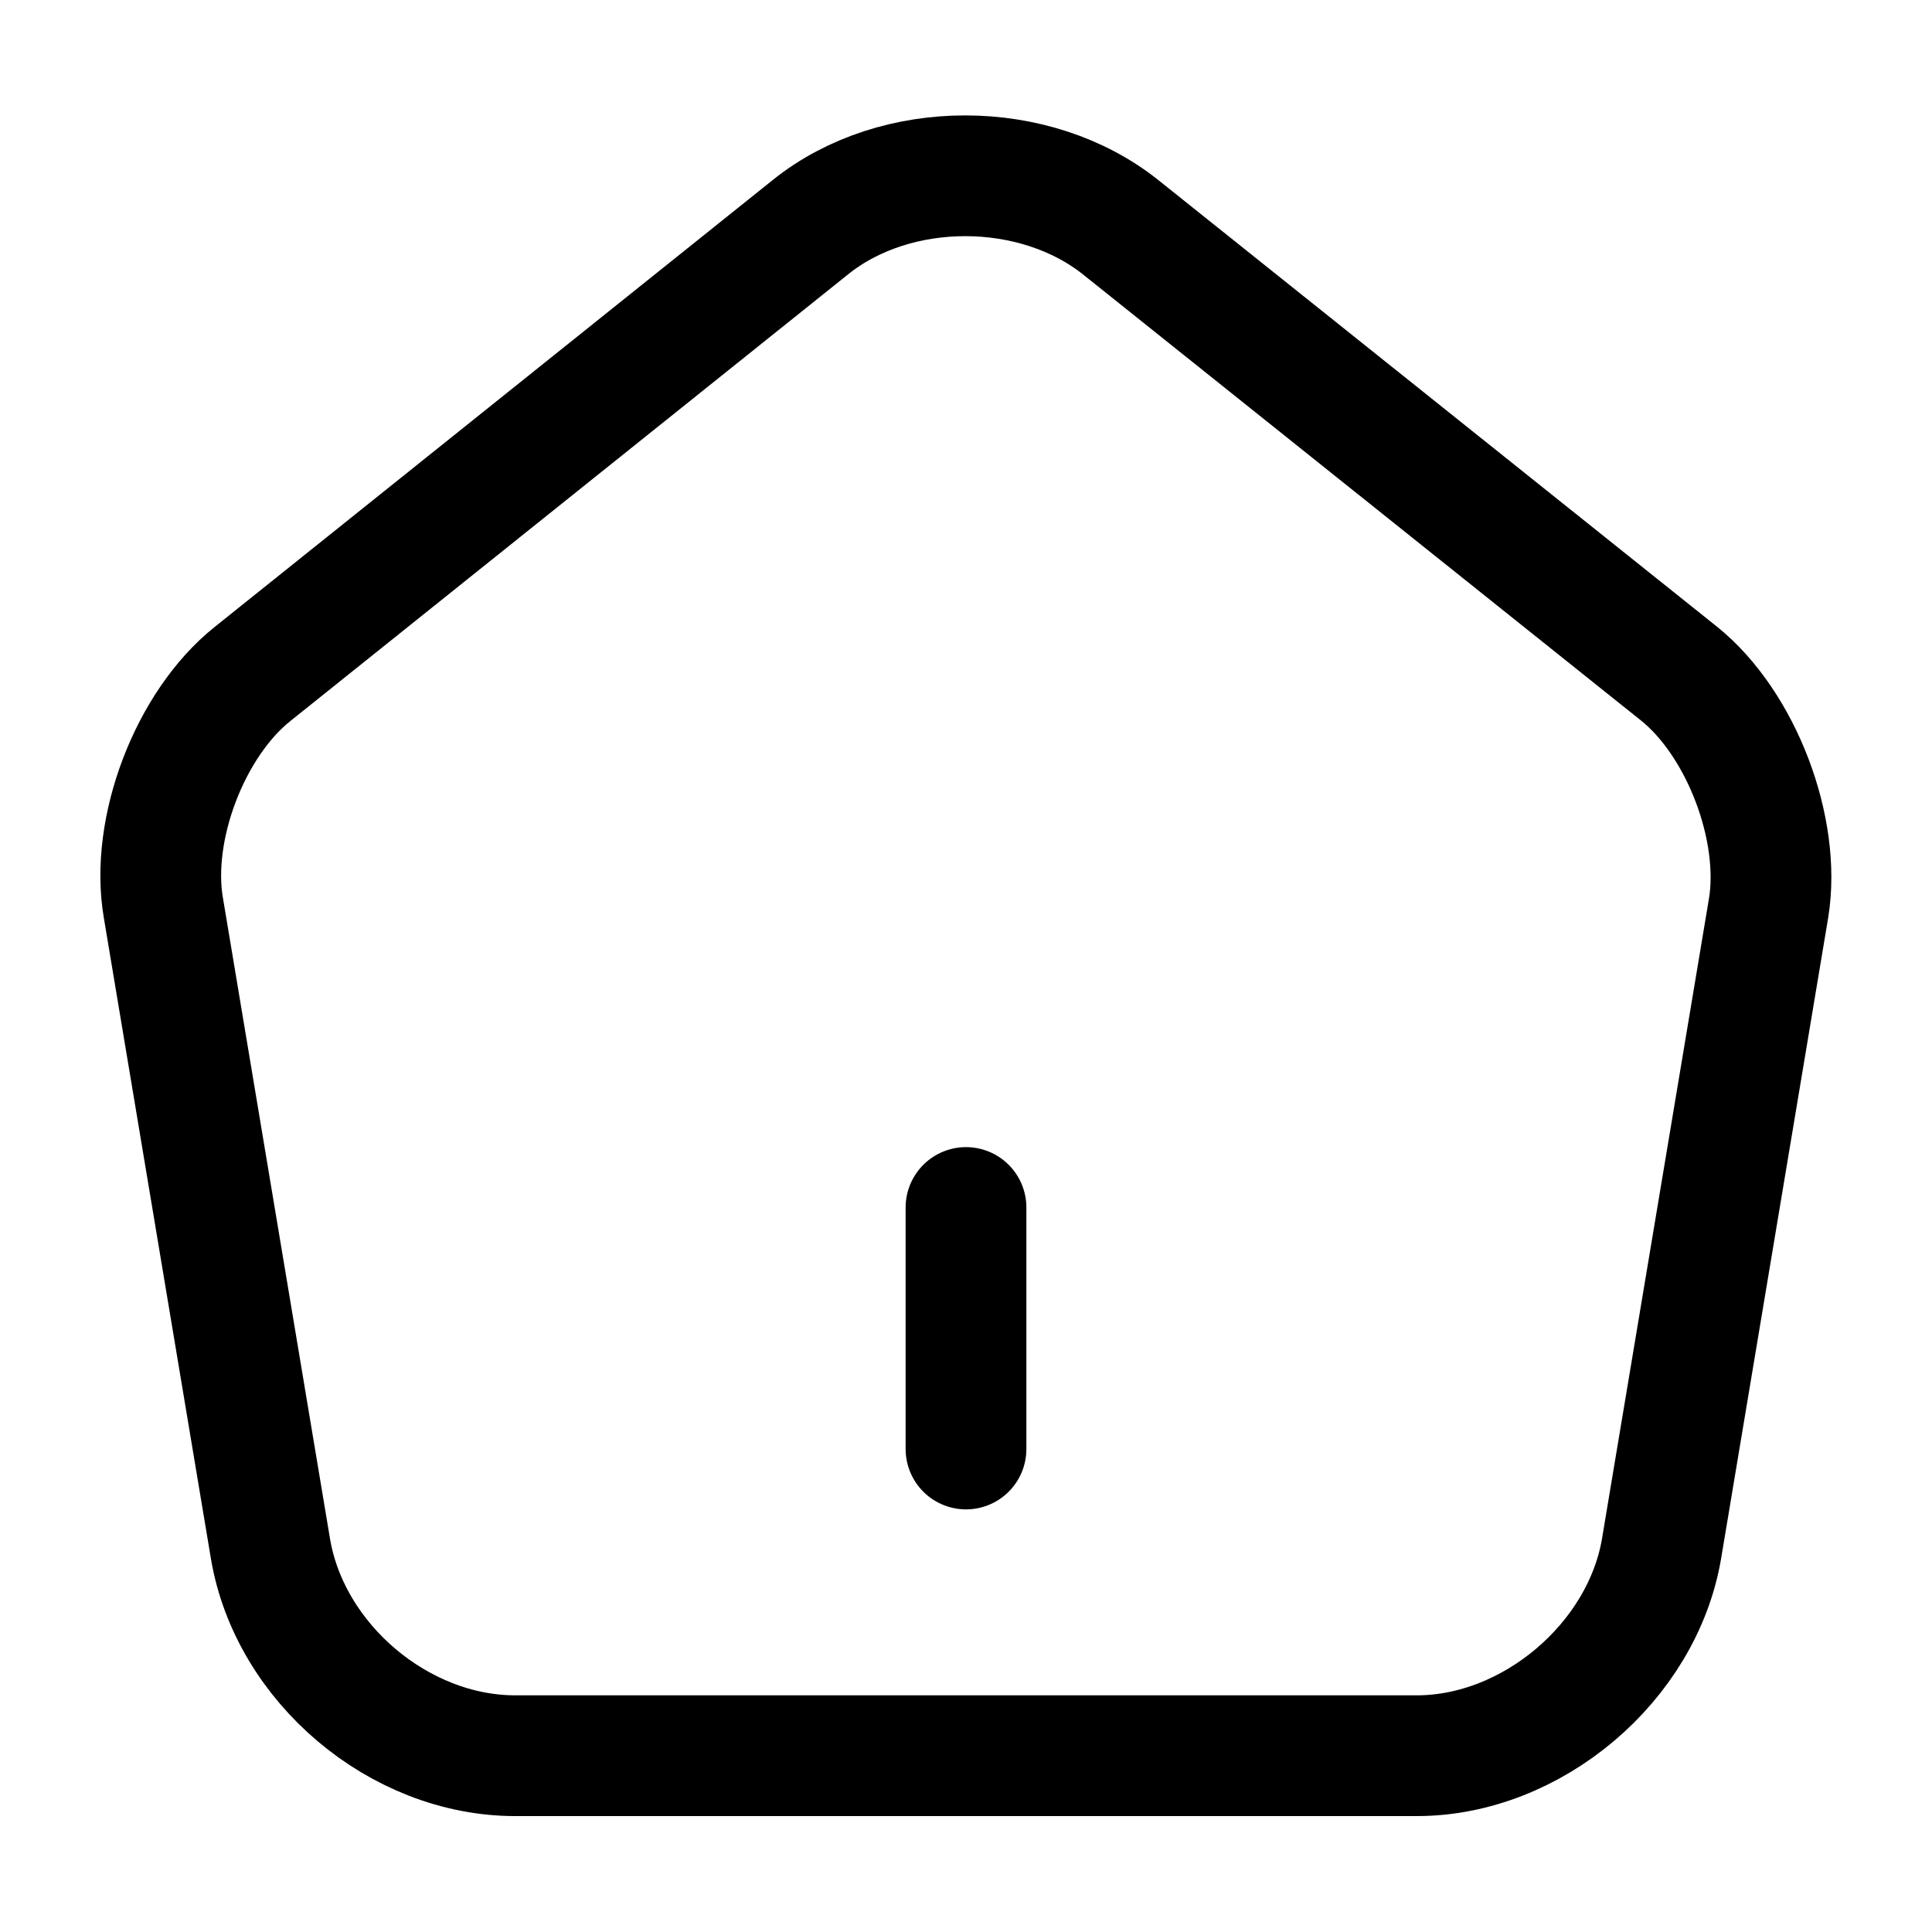
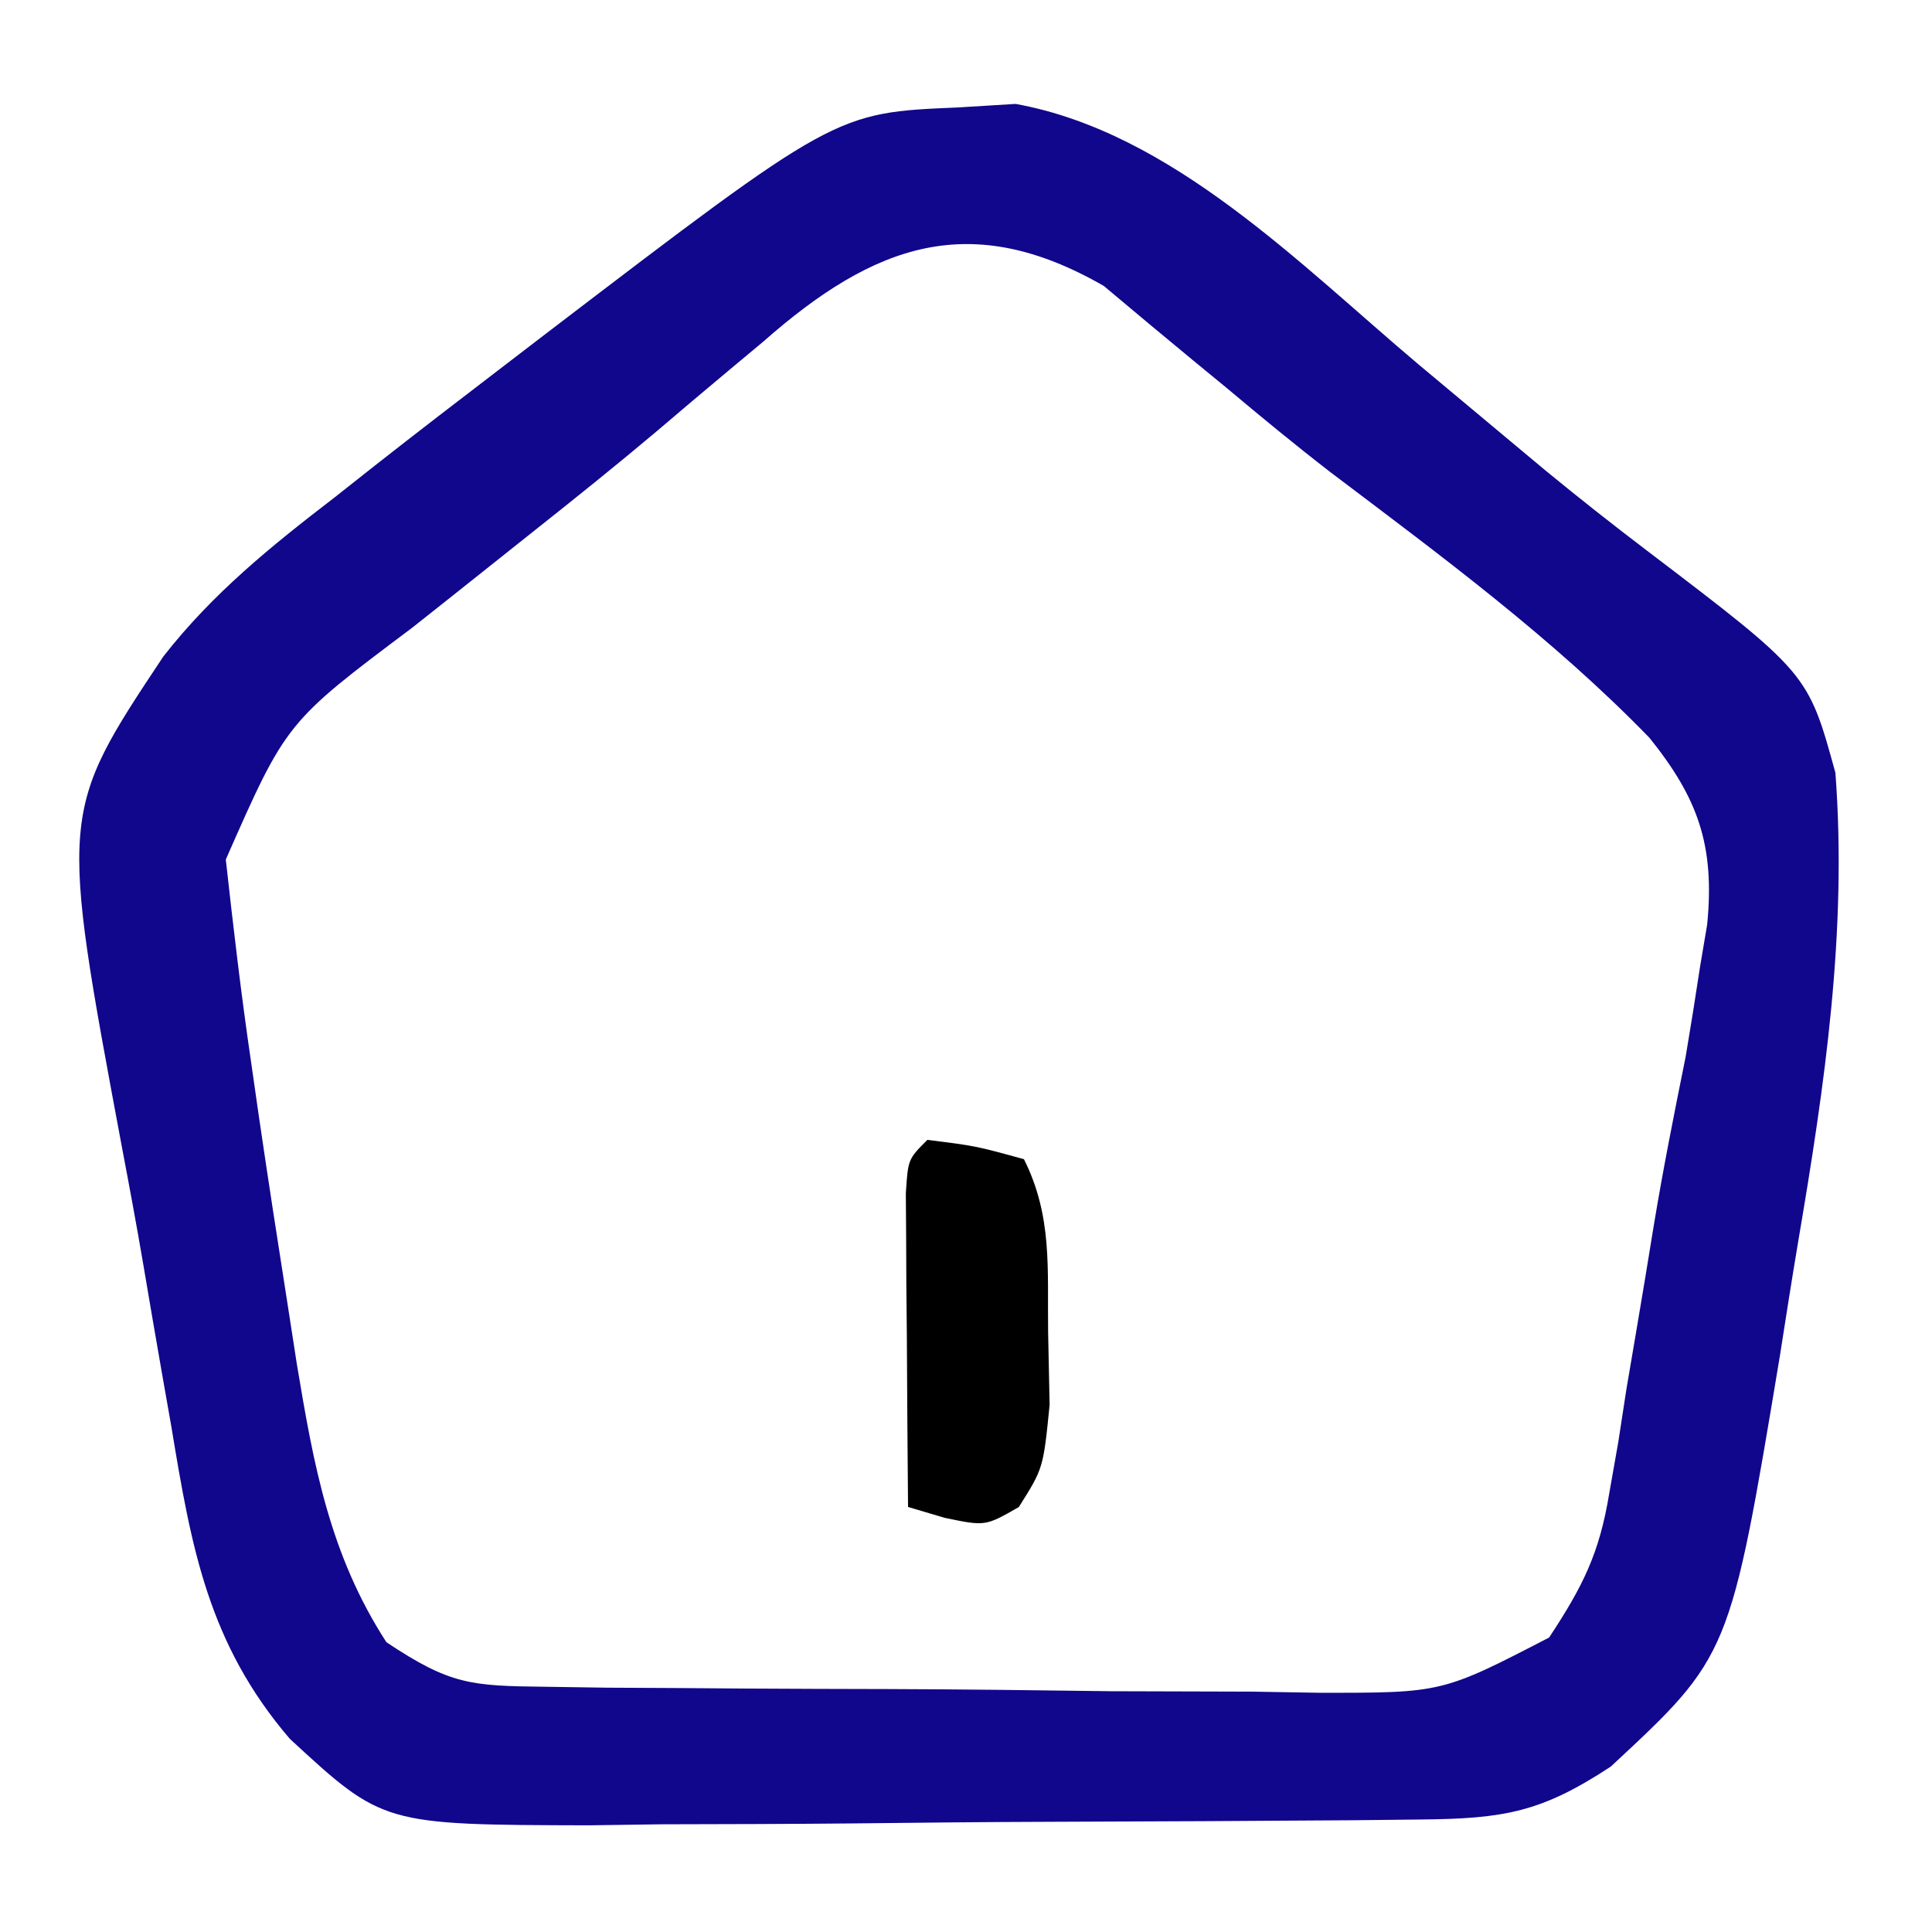
- <svg xmlns="http://www.w3.org/2000/svg" width="24" height="24" viewBox="0 0 24 24" fill="none">
-   <path d="M12 18V15" stroke="black" stroke-width="1.5" stroke-linecap="round" stroke-linejoin="round" />
-   <path d="M10.07 2.82L3.14 8.37C2.36 8.99 1.86 10.3 2.03 11.28L3.36 19.24C3.6 20.66 4.96 21.81 6.4 21.81H17.6C19.03 21.81 20.4 20.65 20.64 19.24L21.97 11.28C22.13 10.3 21.63 8.99 20.86 8.37L13.93 2.83C12.86 1.97 11.13 1.97 10.07 2.82Z" stroke="black" stroke-width="1.5" stroke-linecap="round" stroke-linejoin="round" />
+ <svg xmlns="http://www.w3.org/2000/svg" version="1.1" width="100" height="100">
+   <path d="M0 0 C0.991 -0.061 1.983 -0.121 3.004 -0.184 C11.106 1.282 17.728 8.135 23.875 13.312 C25.355 14.55 26.835 15.787 28.316 17.023 C29.022 17.612 29.727 18.201 30.454 18.808 C32.163 20.212 33.891 21.576 35.652 22.914 C44.022 29.28 44.022 29.28 45.438 34.438 C46.055 42.627 44.891 50.586 43.521 58.645 C43.187 60.63 42.876 62.618 42.566 64.607 C39.98 80.148 39.98 80.148 33.812 85.875 C30.209 88.246 28.284 88.572 23.981 88.615 C22.269 88.634 22.269 88.634 20.522 88.653 C19.282 88.661 18.043 88.668 16.766 88.676 C15.495 88.684 14.225 88.692 12.916 88.7 C10.223 88.714 7.529 88.725 4.836 88.733 C1.395 88.744 -2.046 88.778 -5.487 88.818 C-8.777 88.85 -12.068 88.855 -15.359 88.863 C-16.591 88.881 -17.822 88.898 -19.091 88.916 C-29.74 88.889 -29.74 88.889 -34.562 84.438 C-38.786 79.508 -39.661 74.53 -40.688 68.312 C-40.852 67.376 -41.017 66.44 -41.187 65.475 C-41.51 63.625 -41.828 61.774 -42.14 59.922 C-42.489 57.871 -42.869 55.825 -43.258 53.781 C-46.485 36.509 -46.485 36.509 -41.112 28.423 C-38.558 25.151 -35.528 22.705 -32.25 20.188 C-31.561 19.643 -30.872 19.099 -30.162 18.538 C-27.975 16.821 -25.772 15.126 -23.562 13.438 C-22.812 12.863 -22.062 12.288 -21.289 11.695 C-6.32 0.266 -6.32 0.266 0 0 Z M-10.062 12.125 C-10.646 12.612 -11.229 13.099 -11.83 13.6 C-13.085 14.648 -14.334 15.703 -15.577 16.764 C-17.65 18.511 -19.759 20.203 -21.883 21.887 C-23.318 23.029 -24.753 24.17 -26.188 25.312 C-26.862 25.847 -27.537 26.382 -28.232 26.932 C-34.746 31.819 -34.746 31.819 -37.875 38.926 C-37.486 42.44 -37.077 45.94 -36.562 49.438 C-36.427 50.379 -36.292 51.32 -36.153 52.29 C-35.684 55.488 -35.191 58.682 -34.688 61.875 C-34.526 62.918 -34.365 63.96 -34.199 65.034 C-33.326 70.277 -32.501 74.898 -29.562 79.438 C-26.257 81.641 -25.195 81.7 -21.344 81.744 C-19.747 81.768 -19.747 81.768 -18.118 81.792 C-16.393 81.8 -16.393 81.8 -14.633 81.809 C-12.859 81.822 -12.859 81.822 -11.05 81.836 C-8.546 81.85 -6.043 81.859 -3.54 81.863 C0.291 81.875 4.119 81.924 7.949 81.975 C10.38 81.984 12.811 81.991 15.242 81.996 C16.388 82.016 17.534 82.035 18.715 82.055 C25.082 82.063 25.082 82.063 30.619 79.196 C32.366 76.547 33.222 74.841 33.73 71.742 C33.885 70.867 34.039 69.991 34.198 69.089 C34.339 68.173 34.48 67.256 34.625 66.312 C34.785 65.371 34.945 64.43 35.11 63.46 C35.425 61.609 35.732 59.757 36.031 57.904 C36.516 54.963 37.098 52.046 37.688 49.125 C37.951 47.565 38.202 46.002 38.438 44.438 C38.557 43.729 38.677 43.02 38.801 42.289 C39.203 38.177 38.314 35.738 35.812 32.625 C30.801 27.462 25.004 23.191 19.279 18.862 C17.456 17.452 15.686 15.994 13.922 14.512 C13.074 13.815 13.074 13.815 12.209 13.105 C10.655 11.826 9.112 10.533 7.57 9.238 C0.681 5.278 -4.292 7.042 -10.062 12.125 Z " fill="#11078C" transform="translate(49.5625,5.5625)" />
+   <path d="M0 0 C2.5 0.312 2.5 0.312 5 1 C6.477 3.954 6.209 6.652 6.25 9.938 C6.276 11.184 6.302 12.431 6.328 13.715 C6 17 6 17 4.734 19.004 C3 20 3 20 0.892 19.562 C0.267 19.377 -0.357 19.191 -1 19 C-1.027 16.021 -1.047 13.042 -1.062 10.062 C-1.071 9.212 -1.079 8.362 -1.088 7.486 C-1.091 6.677 -1.094 5.869 -1.098 5.035 C-1.103 4.286 -1.108 3.537 -1.114 2.766 C-1 1 -1 1 0 0 Z " fill="#000000" transform="translate(48,59)" />
</svg>
